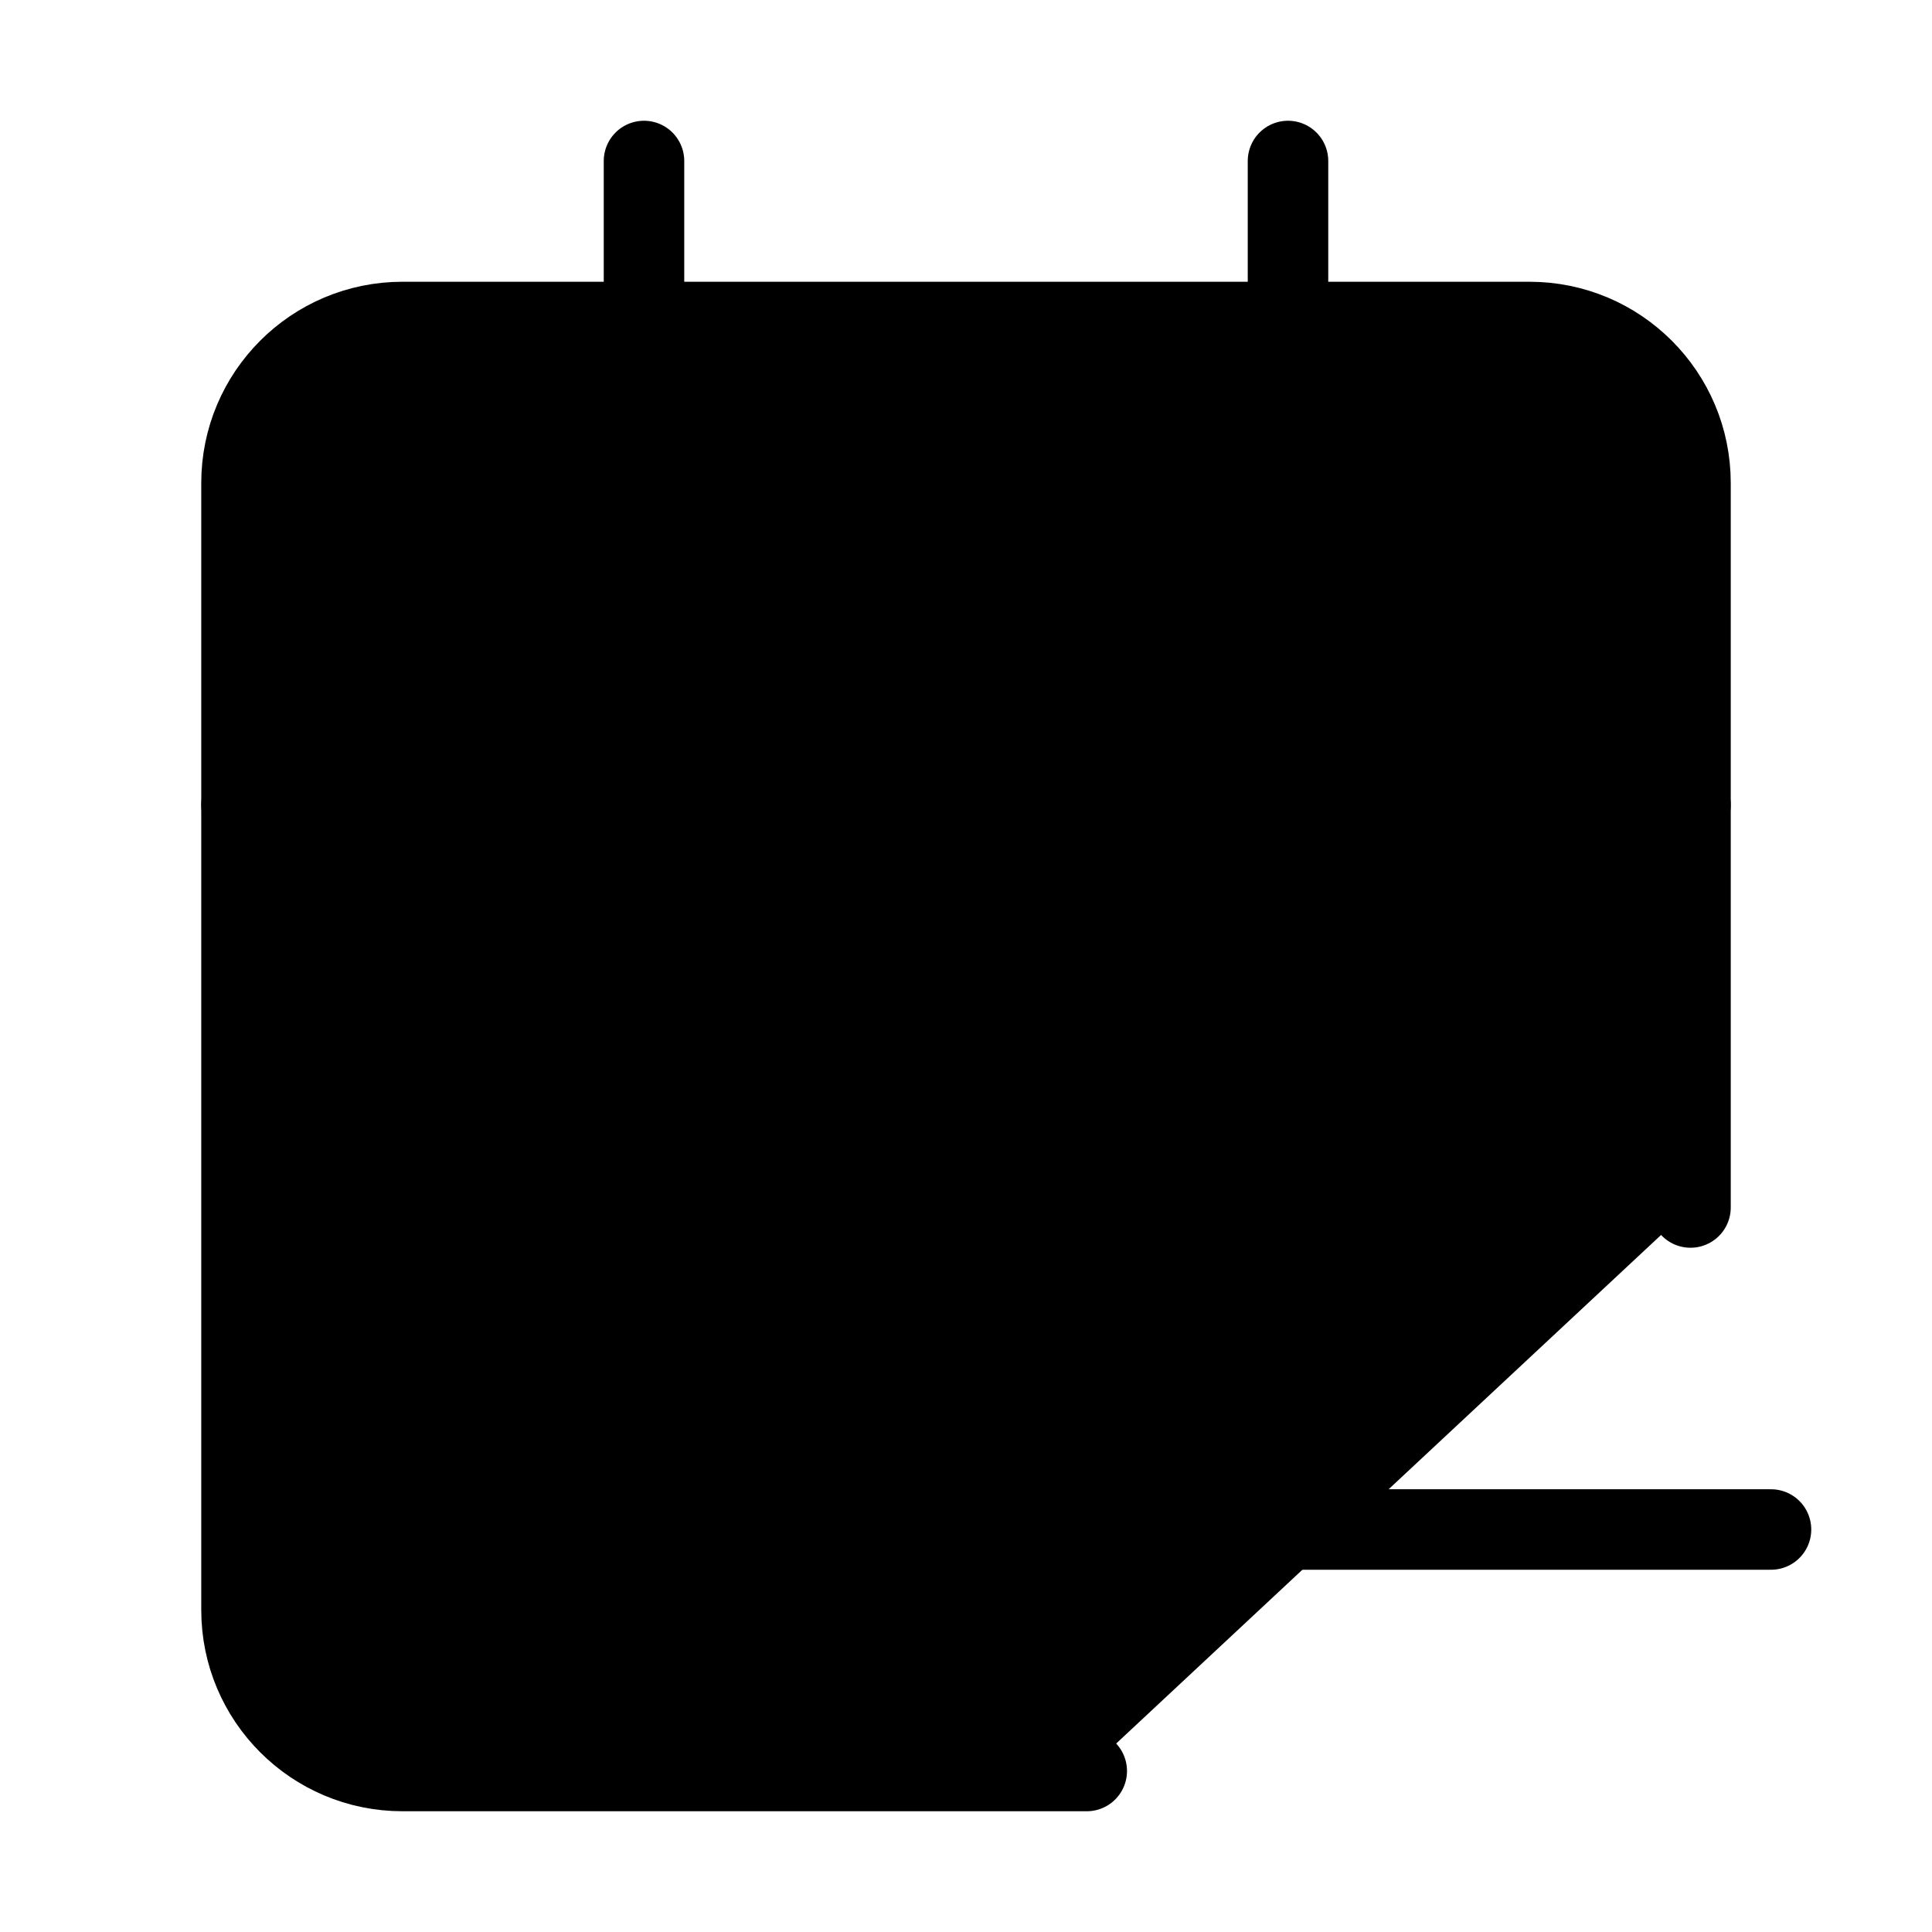
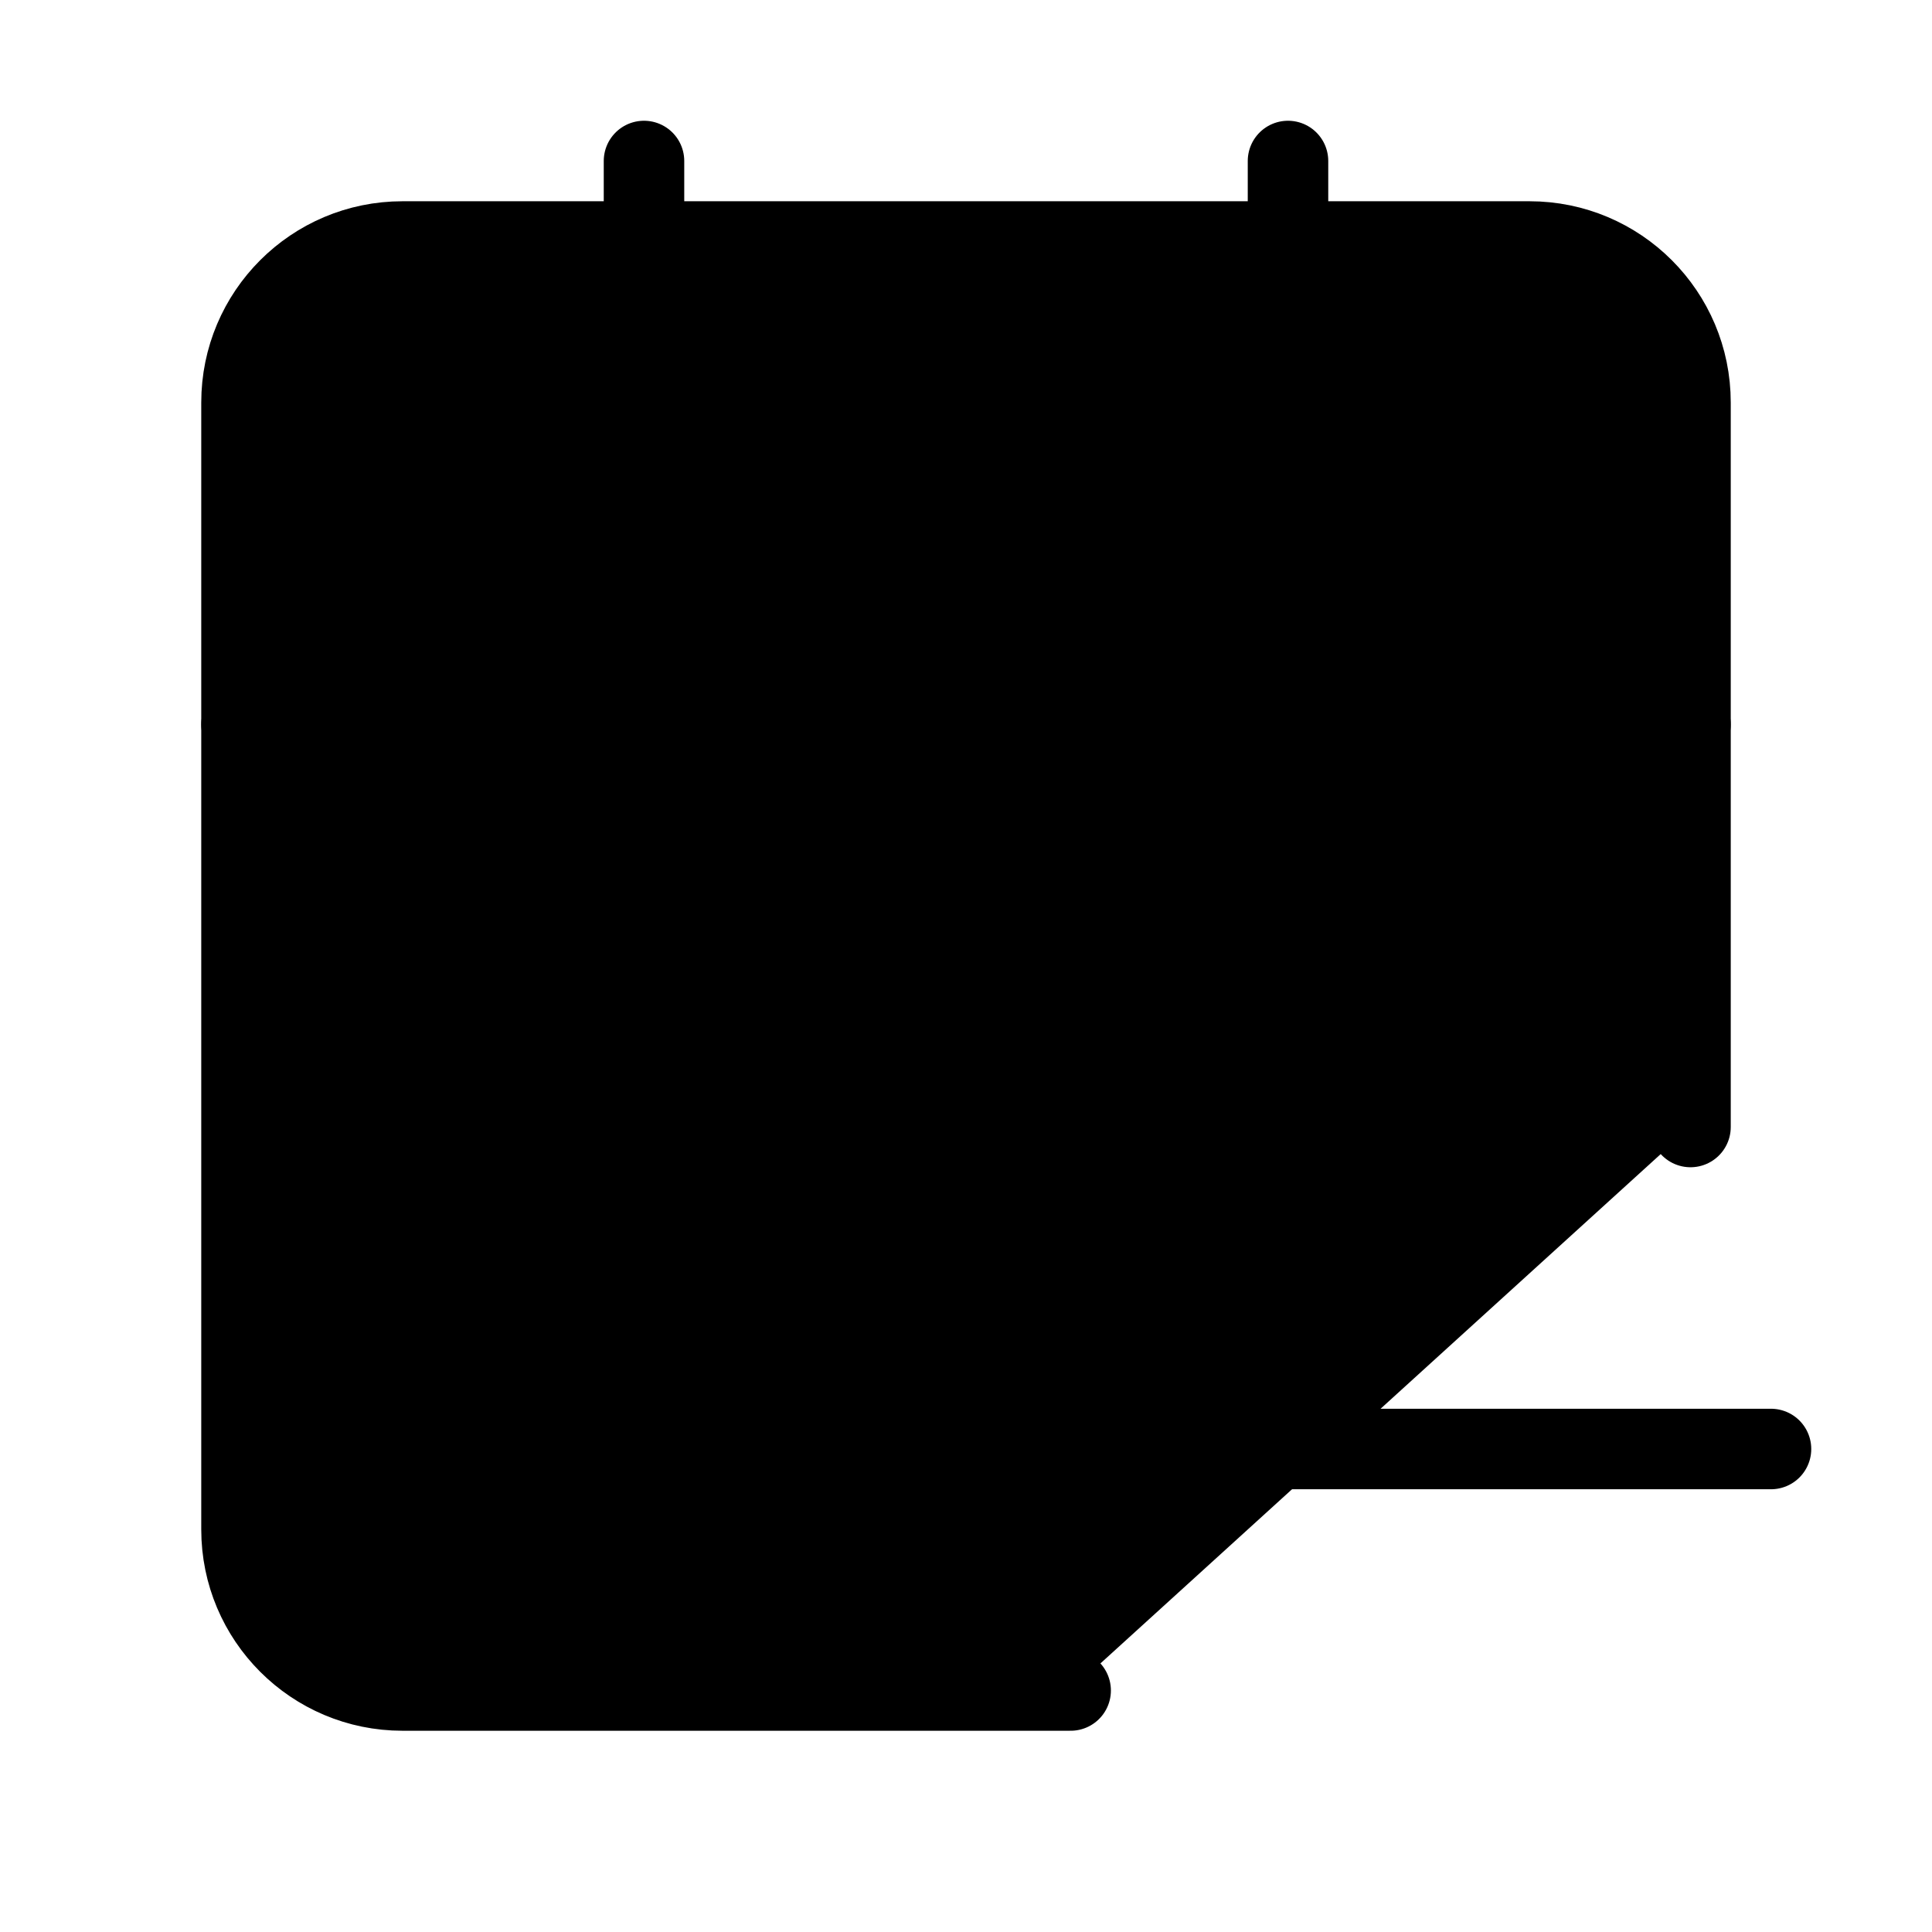
<svg xmlns="http://www.w3.org/2000/svg" width="24" height="24" viewBox="0 0 24 24" fill="currentColor" stroke="currentColor" stroke-width="calc((100vw - 100vh) / 10)" stroke-linecap="round" stroke-linejoin="round">
-   <path vector-effect="non-scaling-stroke" d="M16 19h6" />
-   <path vector-effect="non-scaling-stroke" d="M16 2v4" />
-   <path vector-effect="non-scaling-stroke" d="M21 15V6a2 2 0 0 0-2-2H5a2 2 0 0 0-2 2v14a2 2 0 0 0 2 2h8.5" />
-   <path vector-effect="non-scaling-stroke" d="M3 10h18" />
-   <path vector-effect="non-scaling-stroke" d="M8 2v4" />
+   <path vector-effect="non-scaling-stroke" d="M16 18h6" />
+   <path vector-effect="non-scaling-stroke" d="M16 2v3" />
+   <path vector-effect="non-scaling-stroke" d="M21 14V5a2 2 0 00-2-2H5a2 2 0 00-2 2v14a2 2 0 002 2h8.3" />
+   <path vector-effect="non-scaling-stroke" d="M3 9h18" />
+   <path vector-effect="non-scaling-stroke" d="M8 2v3" />
</svg>
